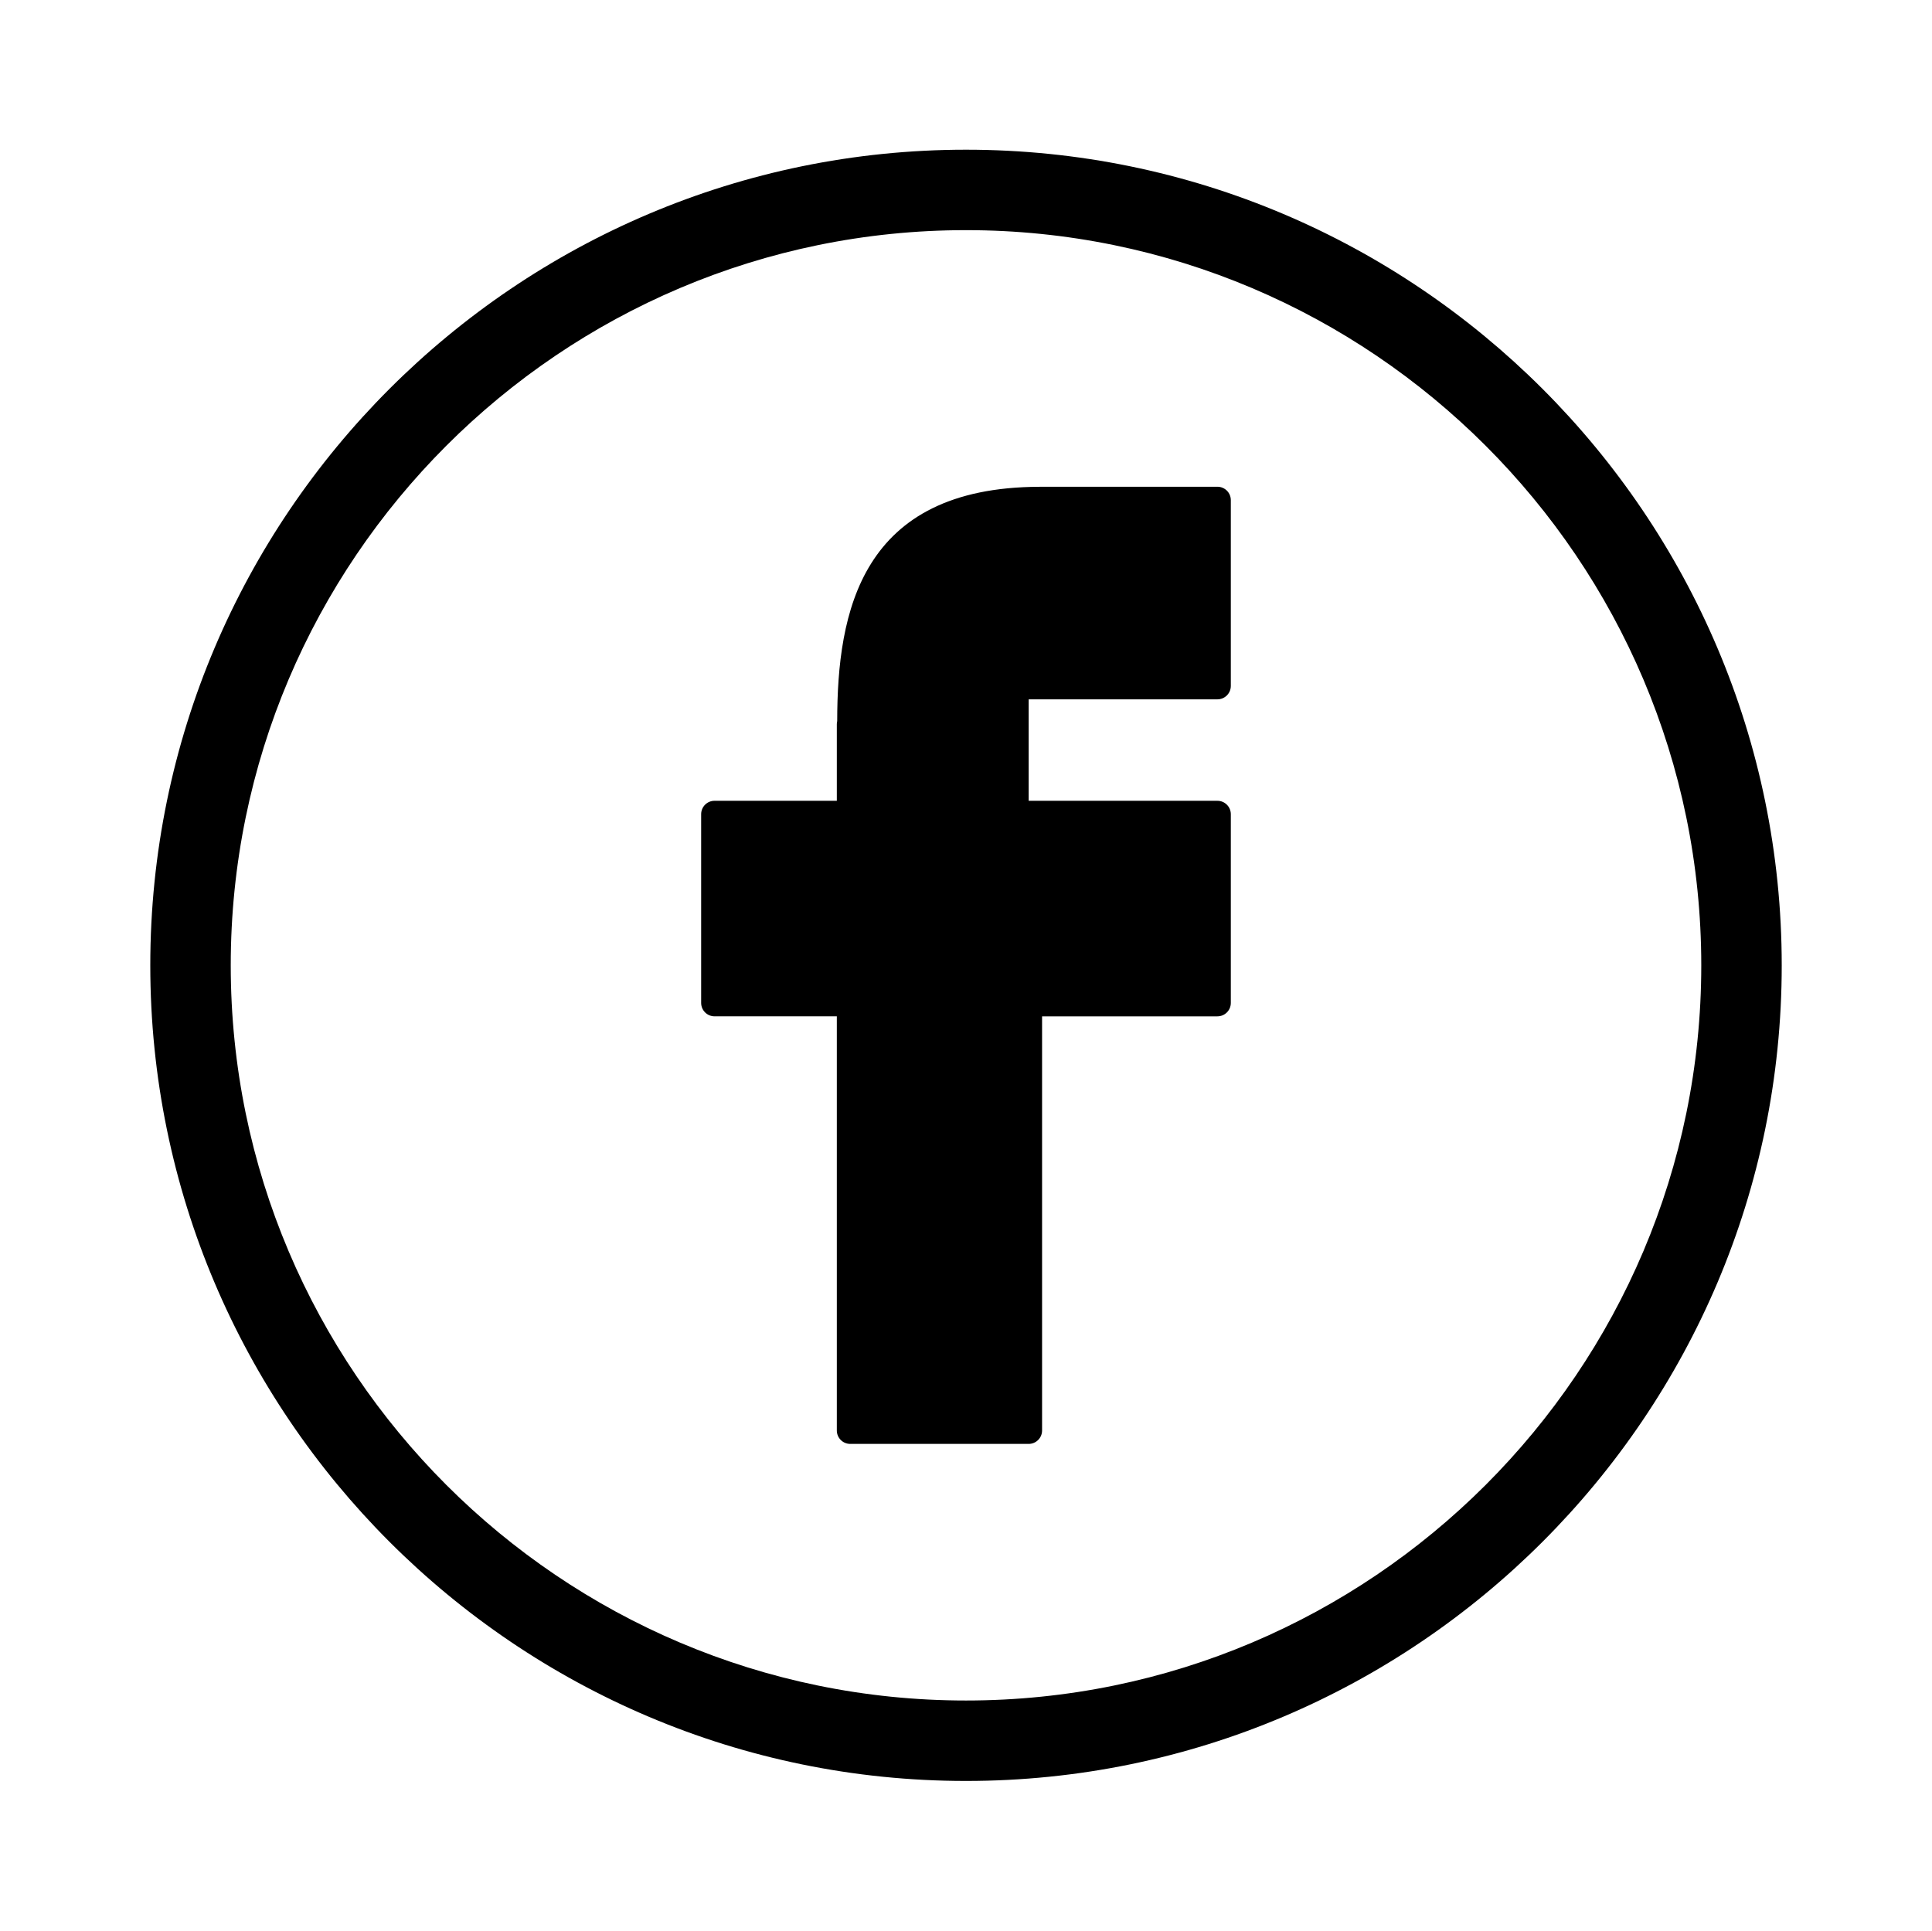
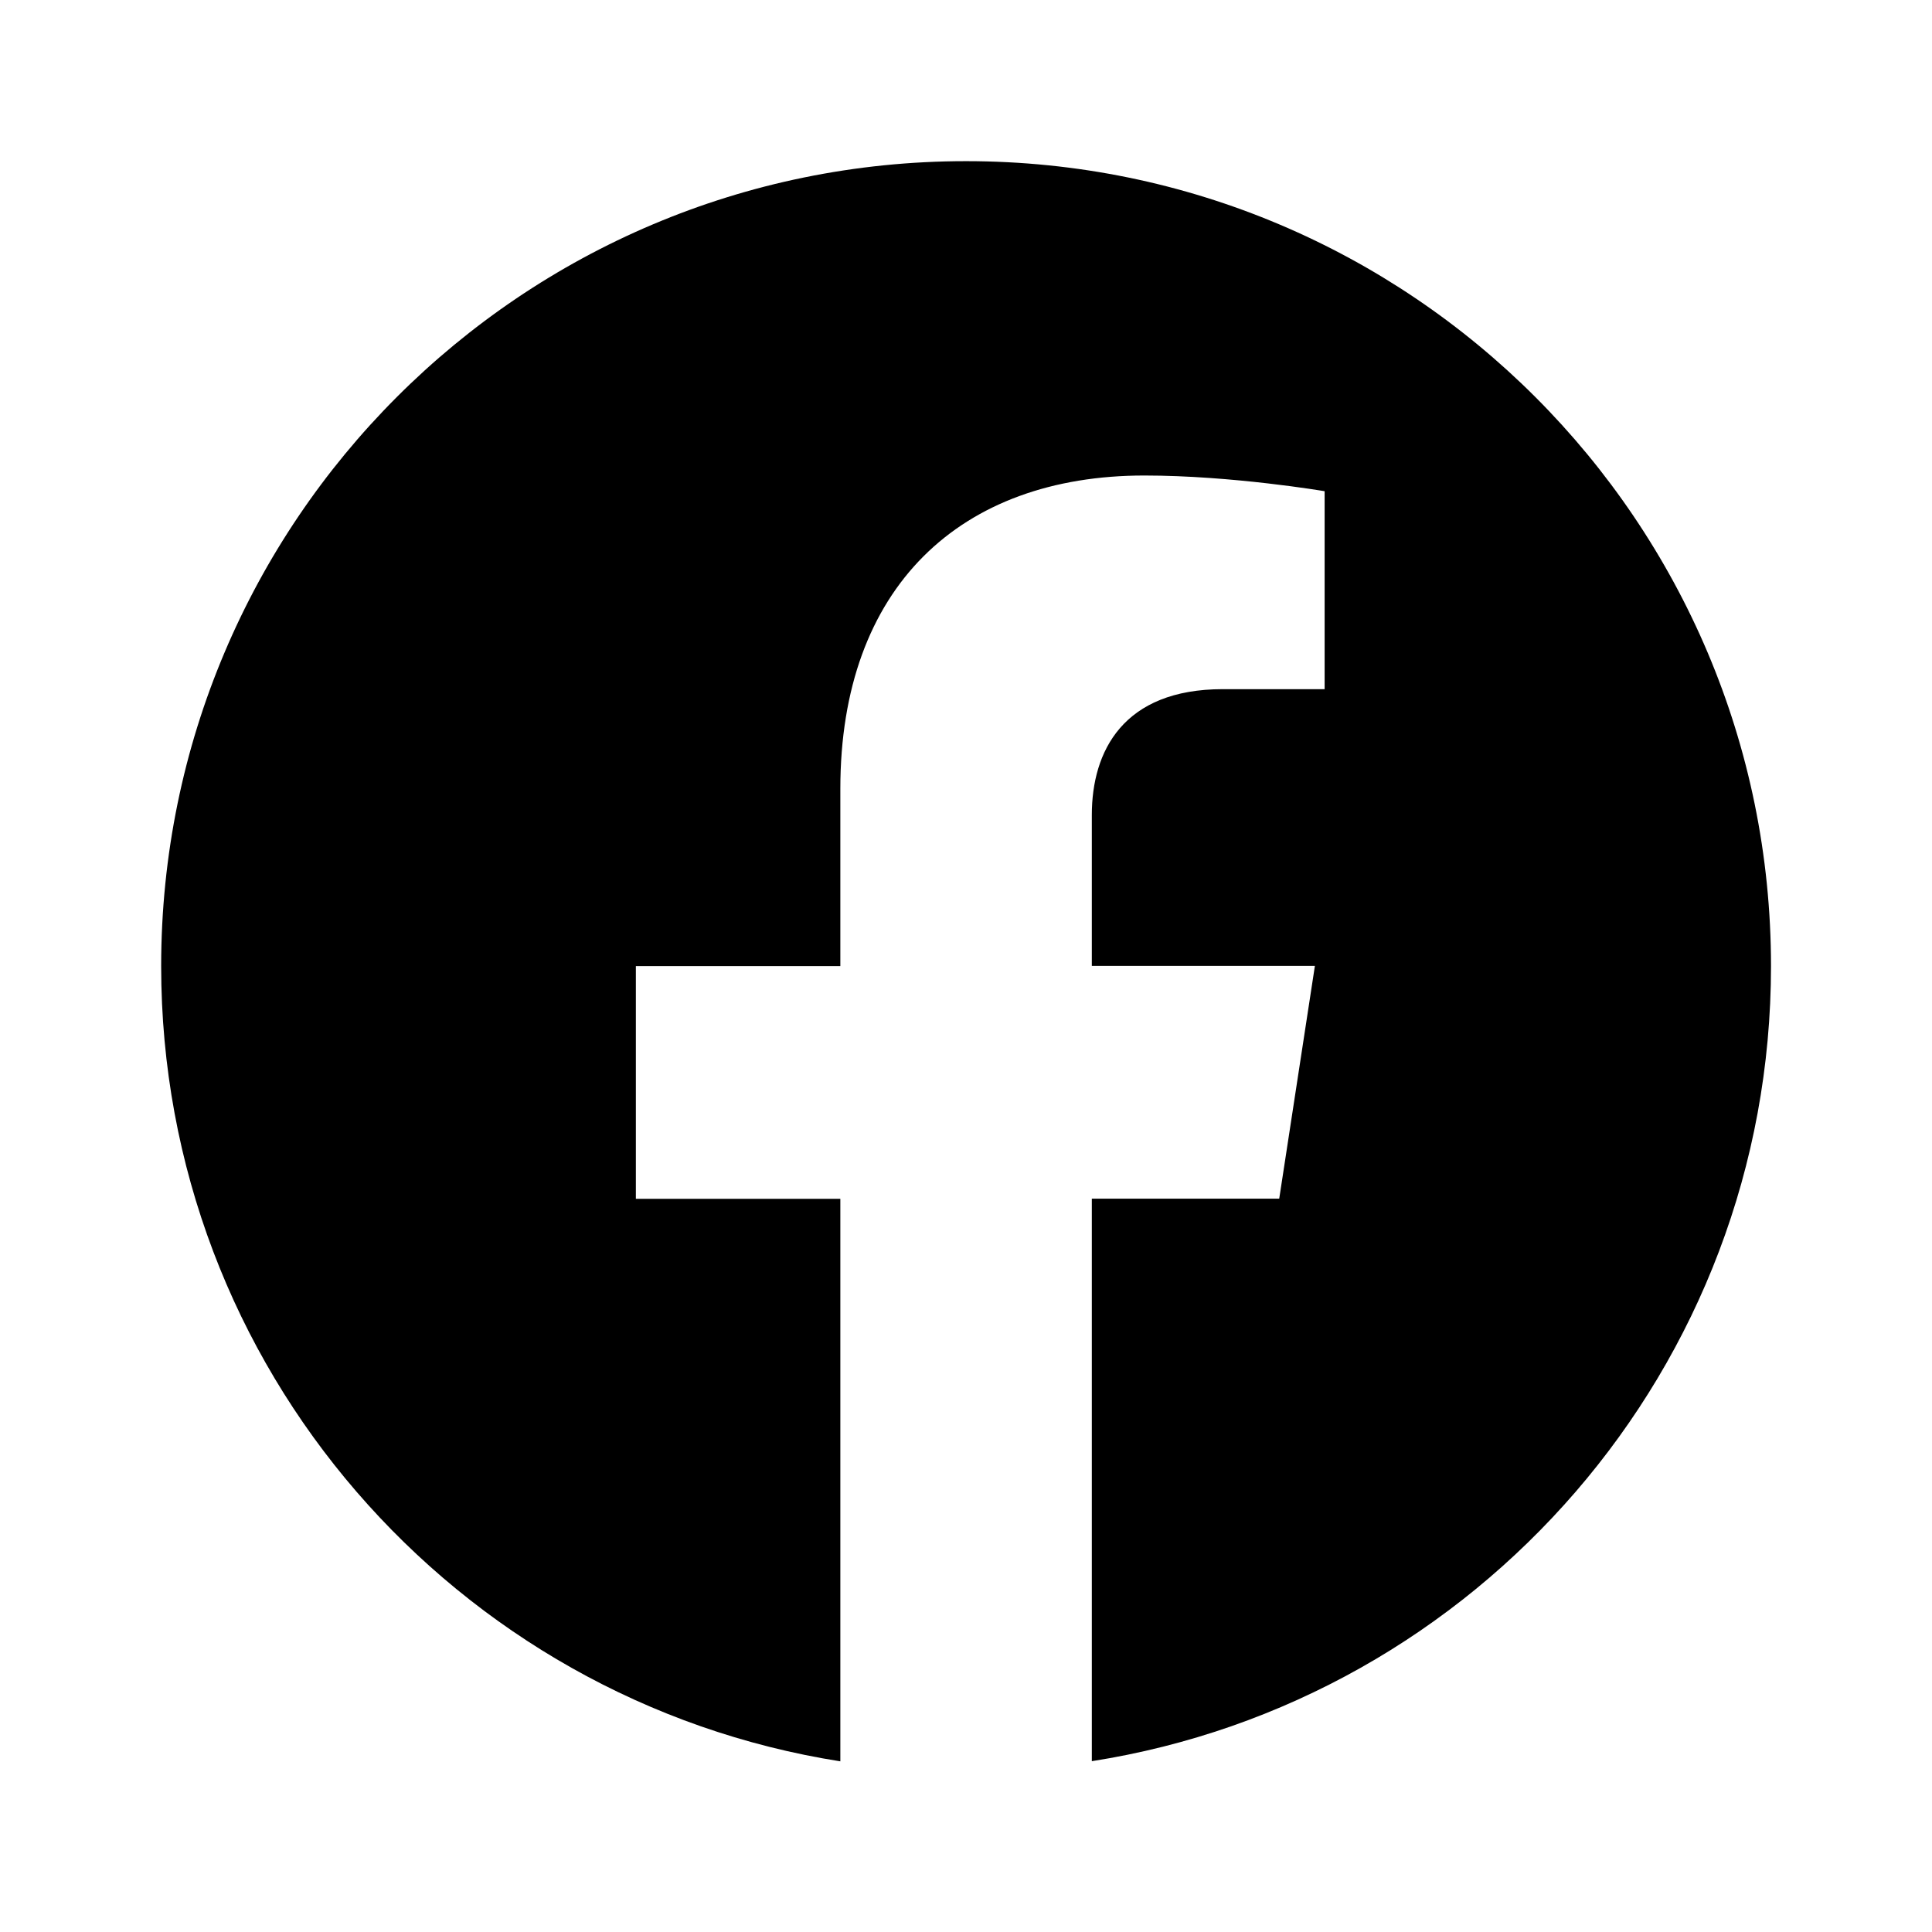
- <svg xmlns="http://www.w3.org/2000/svg" width="144.083" height="144" id="facebook">
-   <path d="M72.041 11.166c-33.543 0-60.833 27.29-60.833 60.834 0 33.545 27.29 60.834 60.833 60.834 33.544 0 60.835-27.289 60.835-60.834-.001-33.544-27.292-60.834-60.835-60.834zm0 115.668c-30.235 0-54.833-24.598-54.833-54.834 0-30.235 24.598-54.834 54.833-54.834S126.876 41.765 126.876 72c-.001 30.236-24.6 54.834-54.835 54.834z" />
-   <path d="M90.792 36.304H77.596a.877.877 0 0 0-.09.004c-13.323.042-15.063 9.345-15.07 17.476a1.014 1.014 0 0 0-.028.235v5.708H53.29a1 1 0 0 0-1 1v14.077a1 1 0 0 0 1 1h9.118v30.891a1 1 0 0 0 1 1h13.307a1 1 0 0 0 1-1v-30.89h13.076a1 1 0 0 0 1-1V60.728a1 1 0 0 0-1-1H76.715v-7.567h14.076a1 1 0 0 0 1-1V37.304a.999.999 0 0 0-.999-1z" />
+ <svg xmlns="http://www.w3.org/2000/svg" width="24" height="24" viewBox="0 0 24 24">
+   <path d="M12.001 2.002c-5.522 0-9.999 4.477-9.999 9.999 0 4.99 3.656 9.126 8.437 9.879v-6.988h-2.54v-2.891h2.54V9.798c0-2.508 1.493-3.891 3.776-3.891 1.094 0 2.24.195 2.24.195v2.459h-1.264c-1.24 0-1.628.772-1.628 1.563v1.875h2.771l-.443 2.891h-2.328v6.988C18.344 21.129 22 16.992 22 12.001c0-5.522-4.477-9.999-9.999-9.999z" />
</svg>
